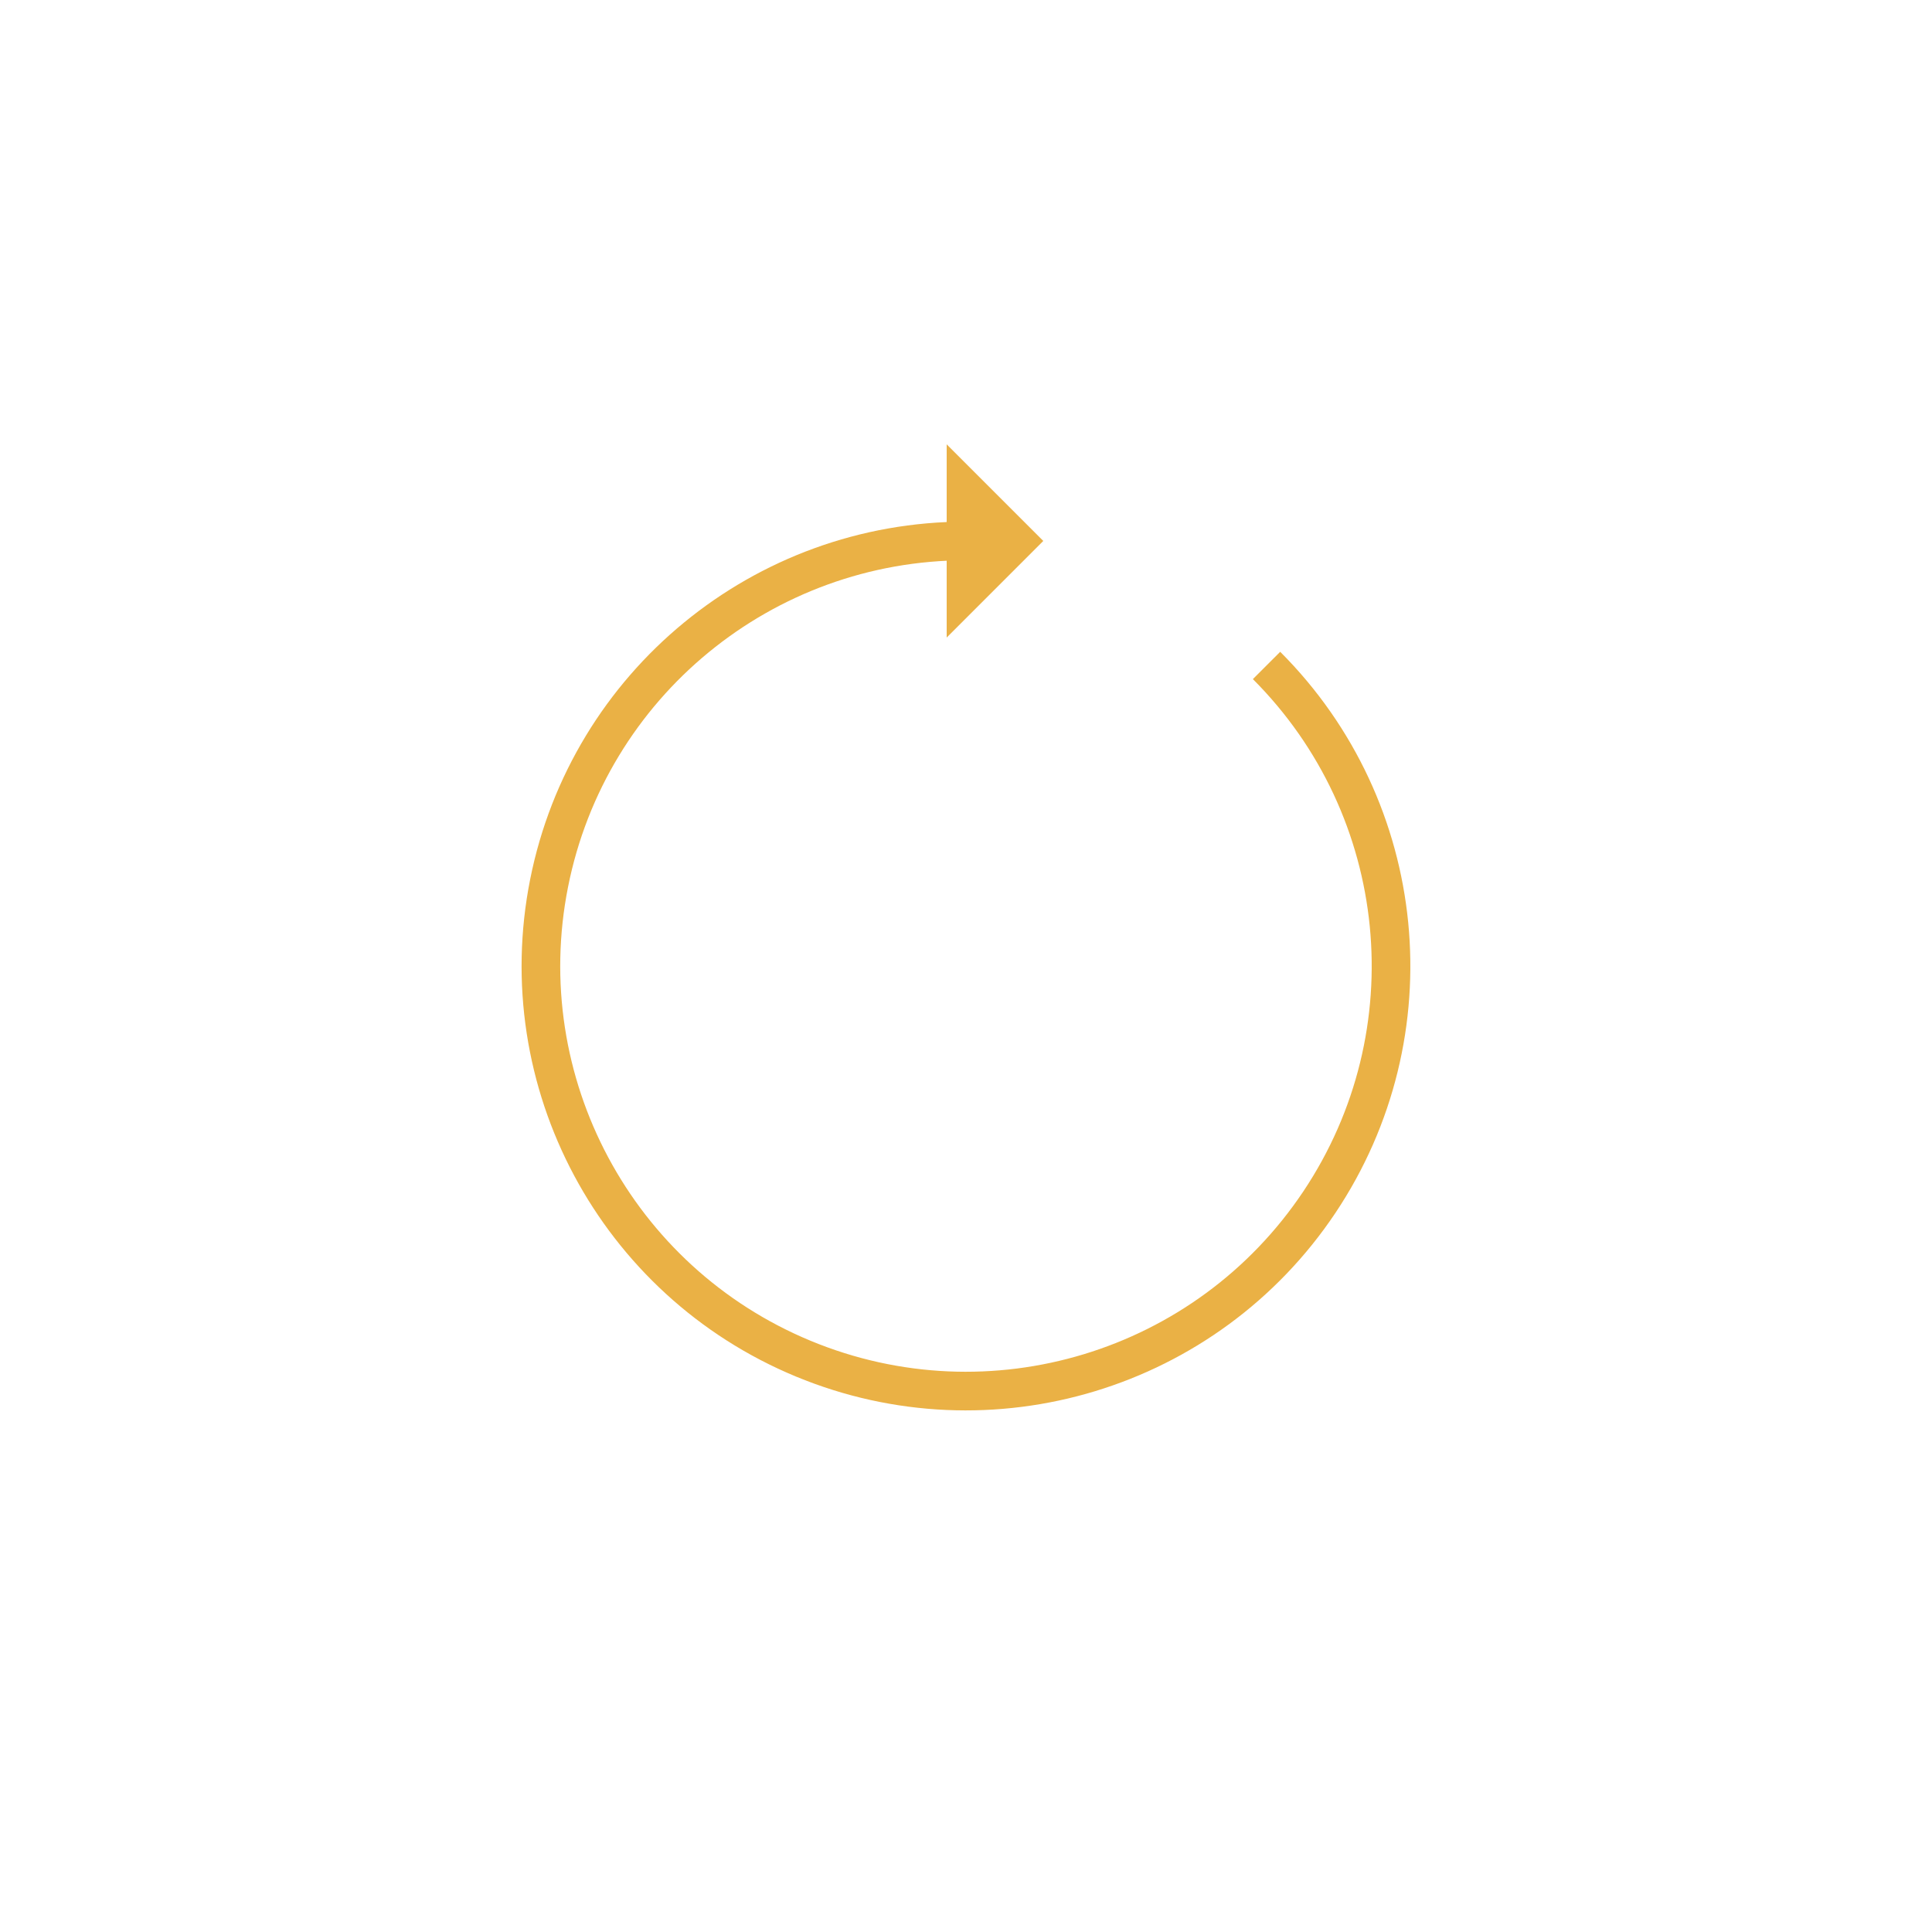
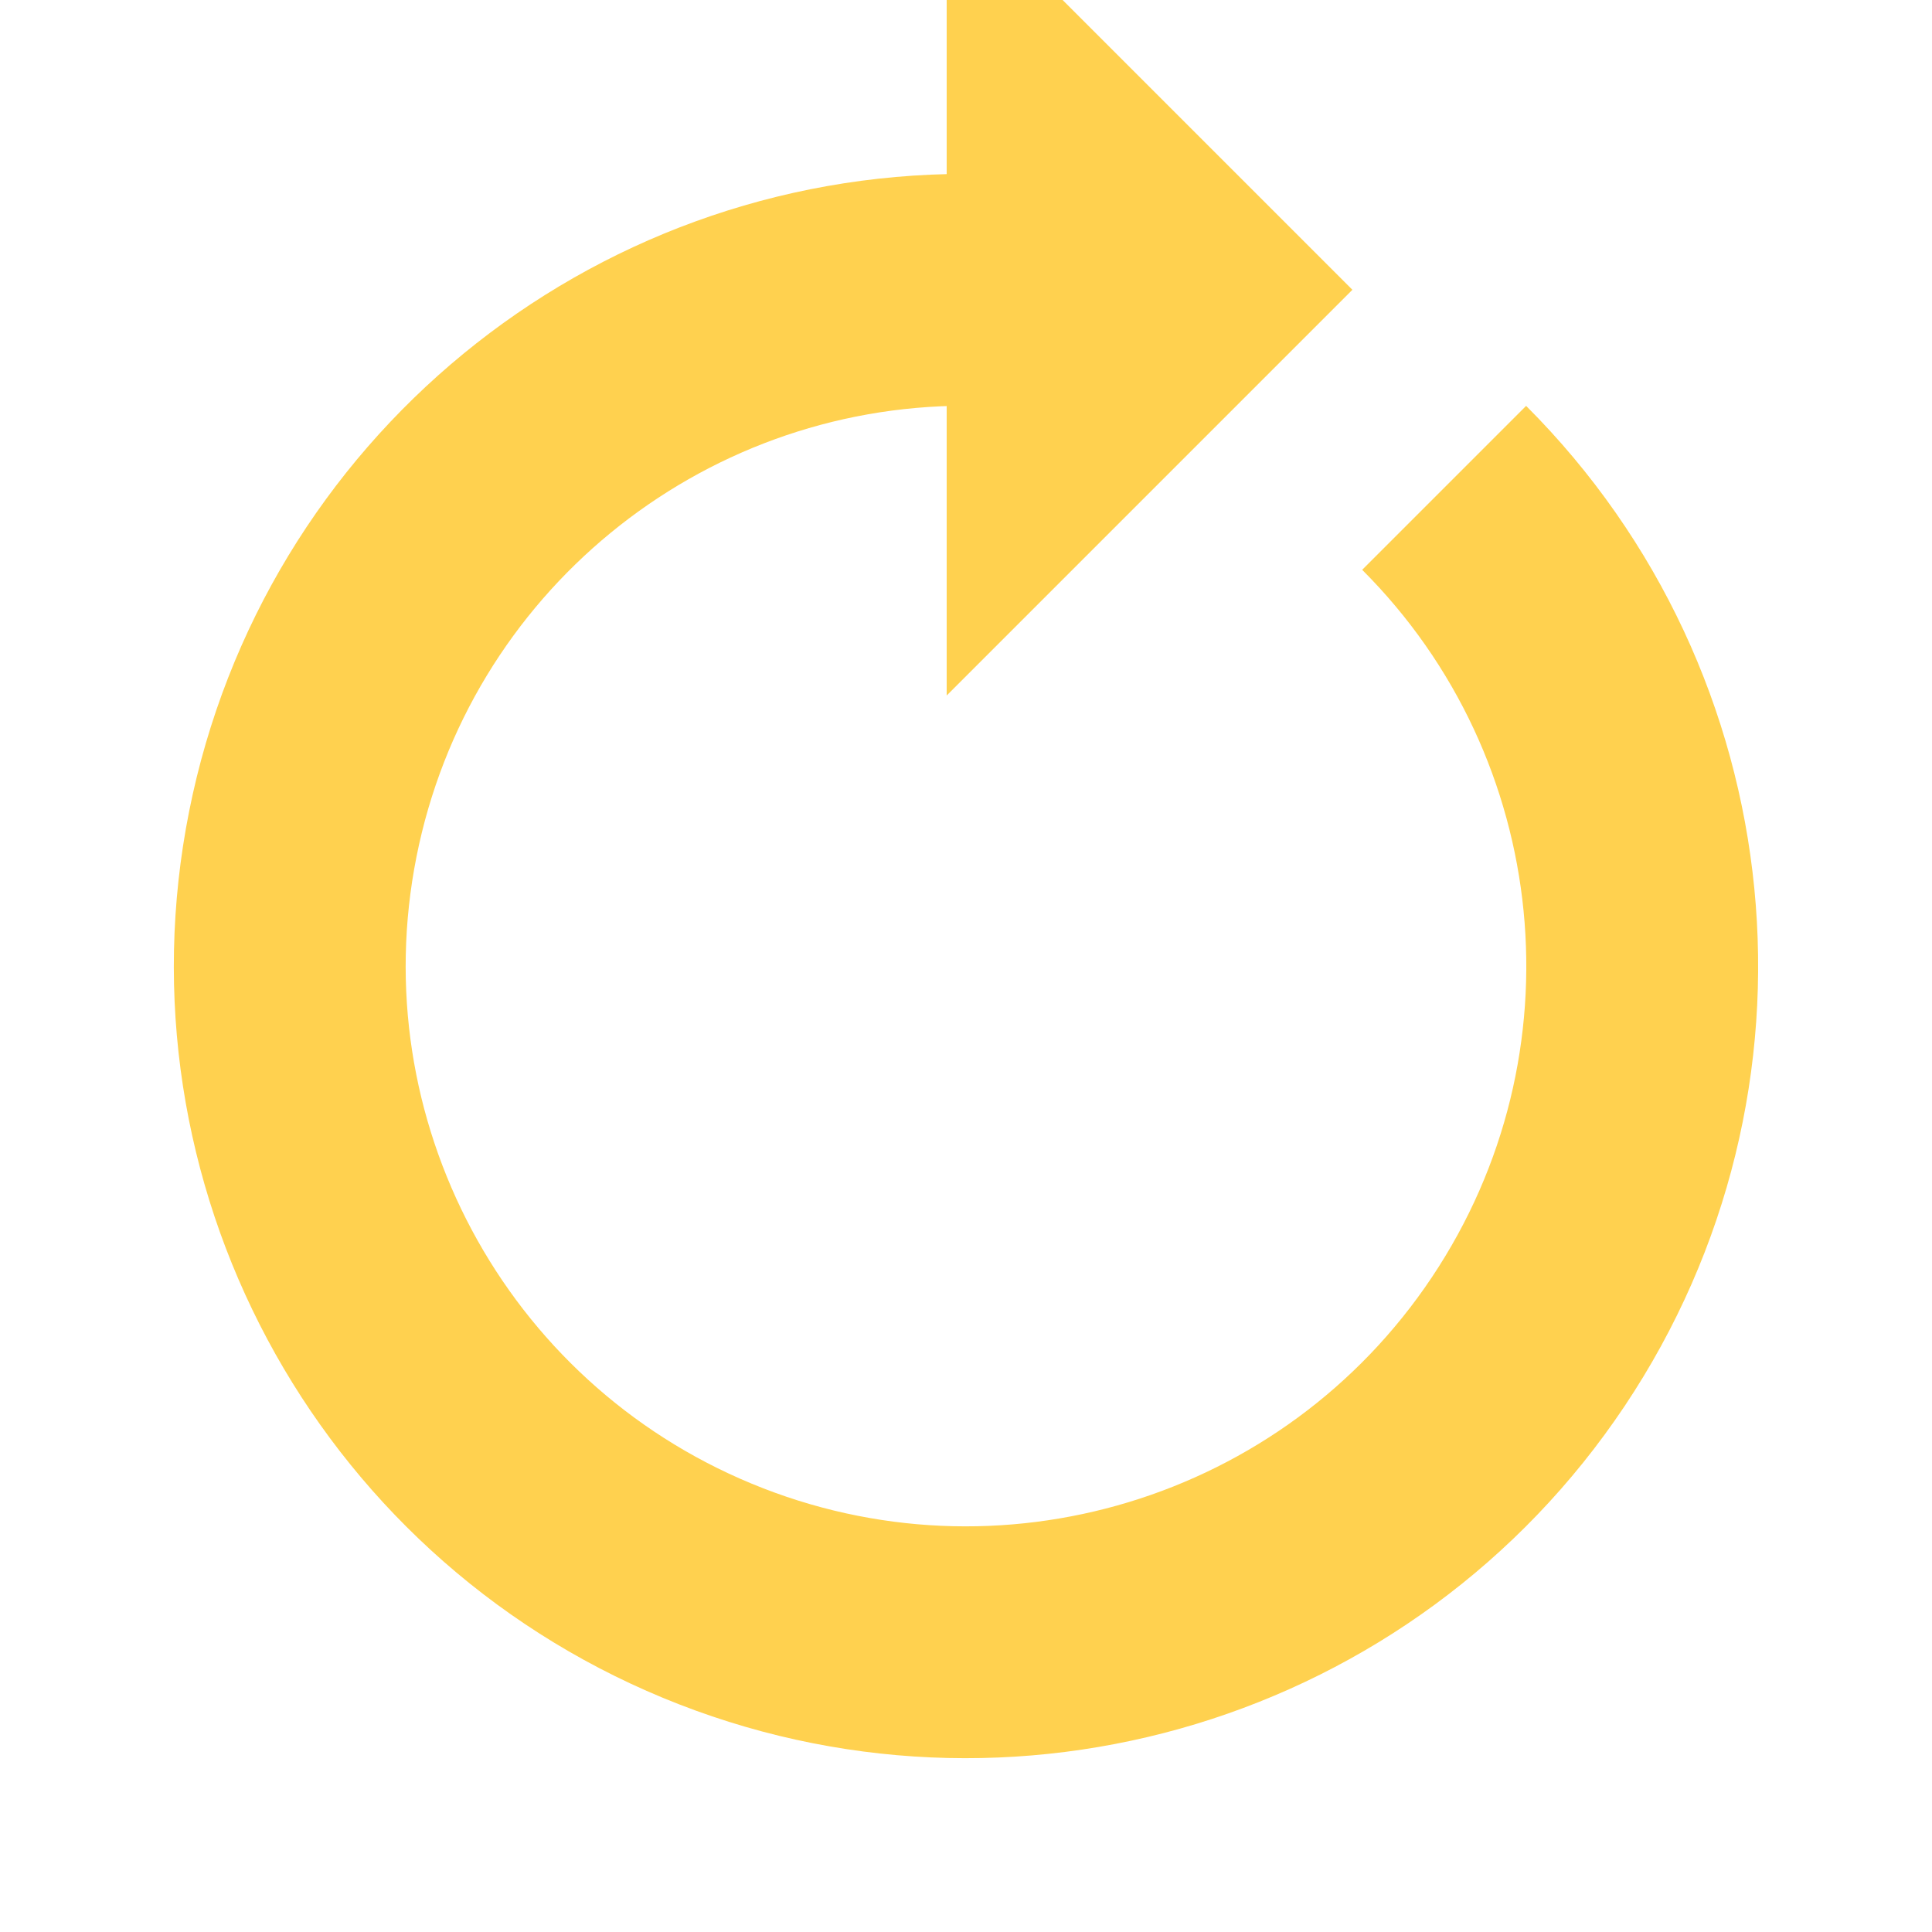
- <svg xmlns="http://www.w3.org/2000/svg" style="margin: auto; background: none; display: block; shape-rendering: auto;" width="217px" height="217px" viewBox="0 0 100 100" preserveAspectRatio="xMidYMid">
+ <svg xmlns="http://www.w3.org/2000/svg" style="margin: auto; background: rgb(255, 255, 255); display: block; shape-rendering: auto;" width="38px" height="38px" viewBox="0 0 100 100" preserveAspectRatio="xMidYMid">
  <g>
-     <path d="M50 28A22 22 0 1 0 65.556 34.444" fill="none" stroke="#eab145" stroke-width="2" />
-     <path d="M49 23L49 33L54 28L49 23" fill="#eab145" />
-     <animateTransform attributeName="transform" type="rotate" repeatCount="indefinite" dur="1.075s" values="0 50 50;360 50 50" keyTimes="0;1" />
+     <path d="M50 15A35 35 0 1 0 74.749 25.251" fill="none" stroke="#ffd14f" stroke-width="12" />
+     <path d="M49 -6L49 36L70 15L49 -6" fill="#ffd14f" />
+     <animateTransform attributeName="transform" type="rotate" repeatCount="indefinite" dur="1s" values="0 50 50;360 50 50" keyTimes="0;1" />
  </g>
</svg>
